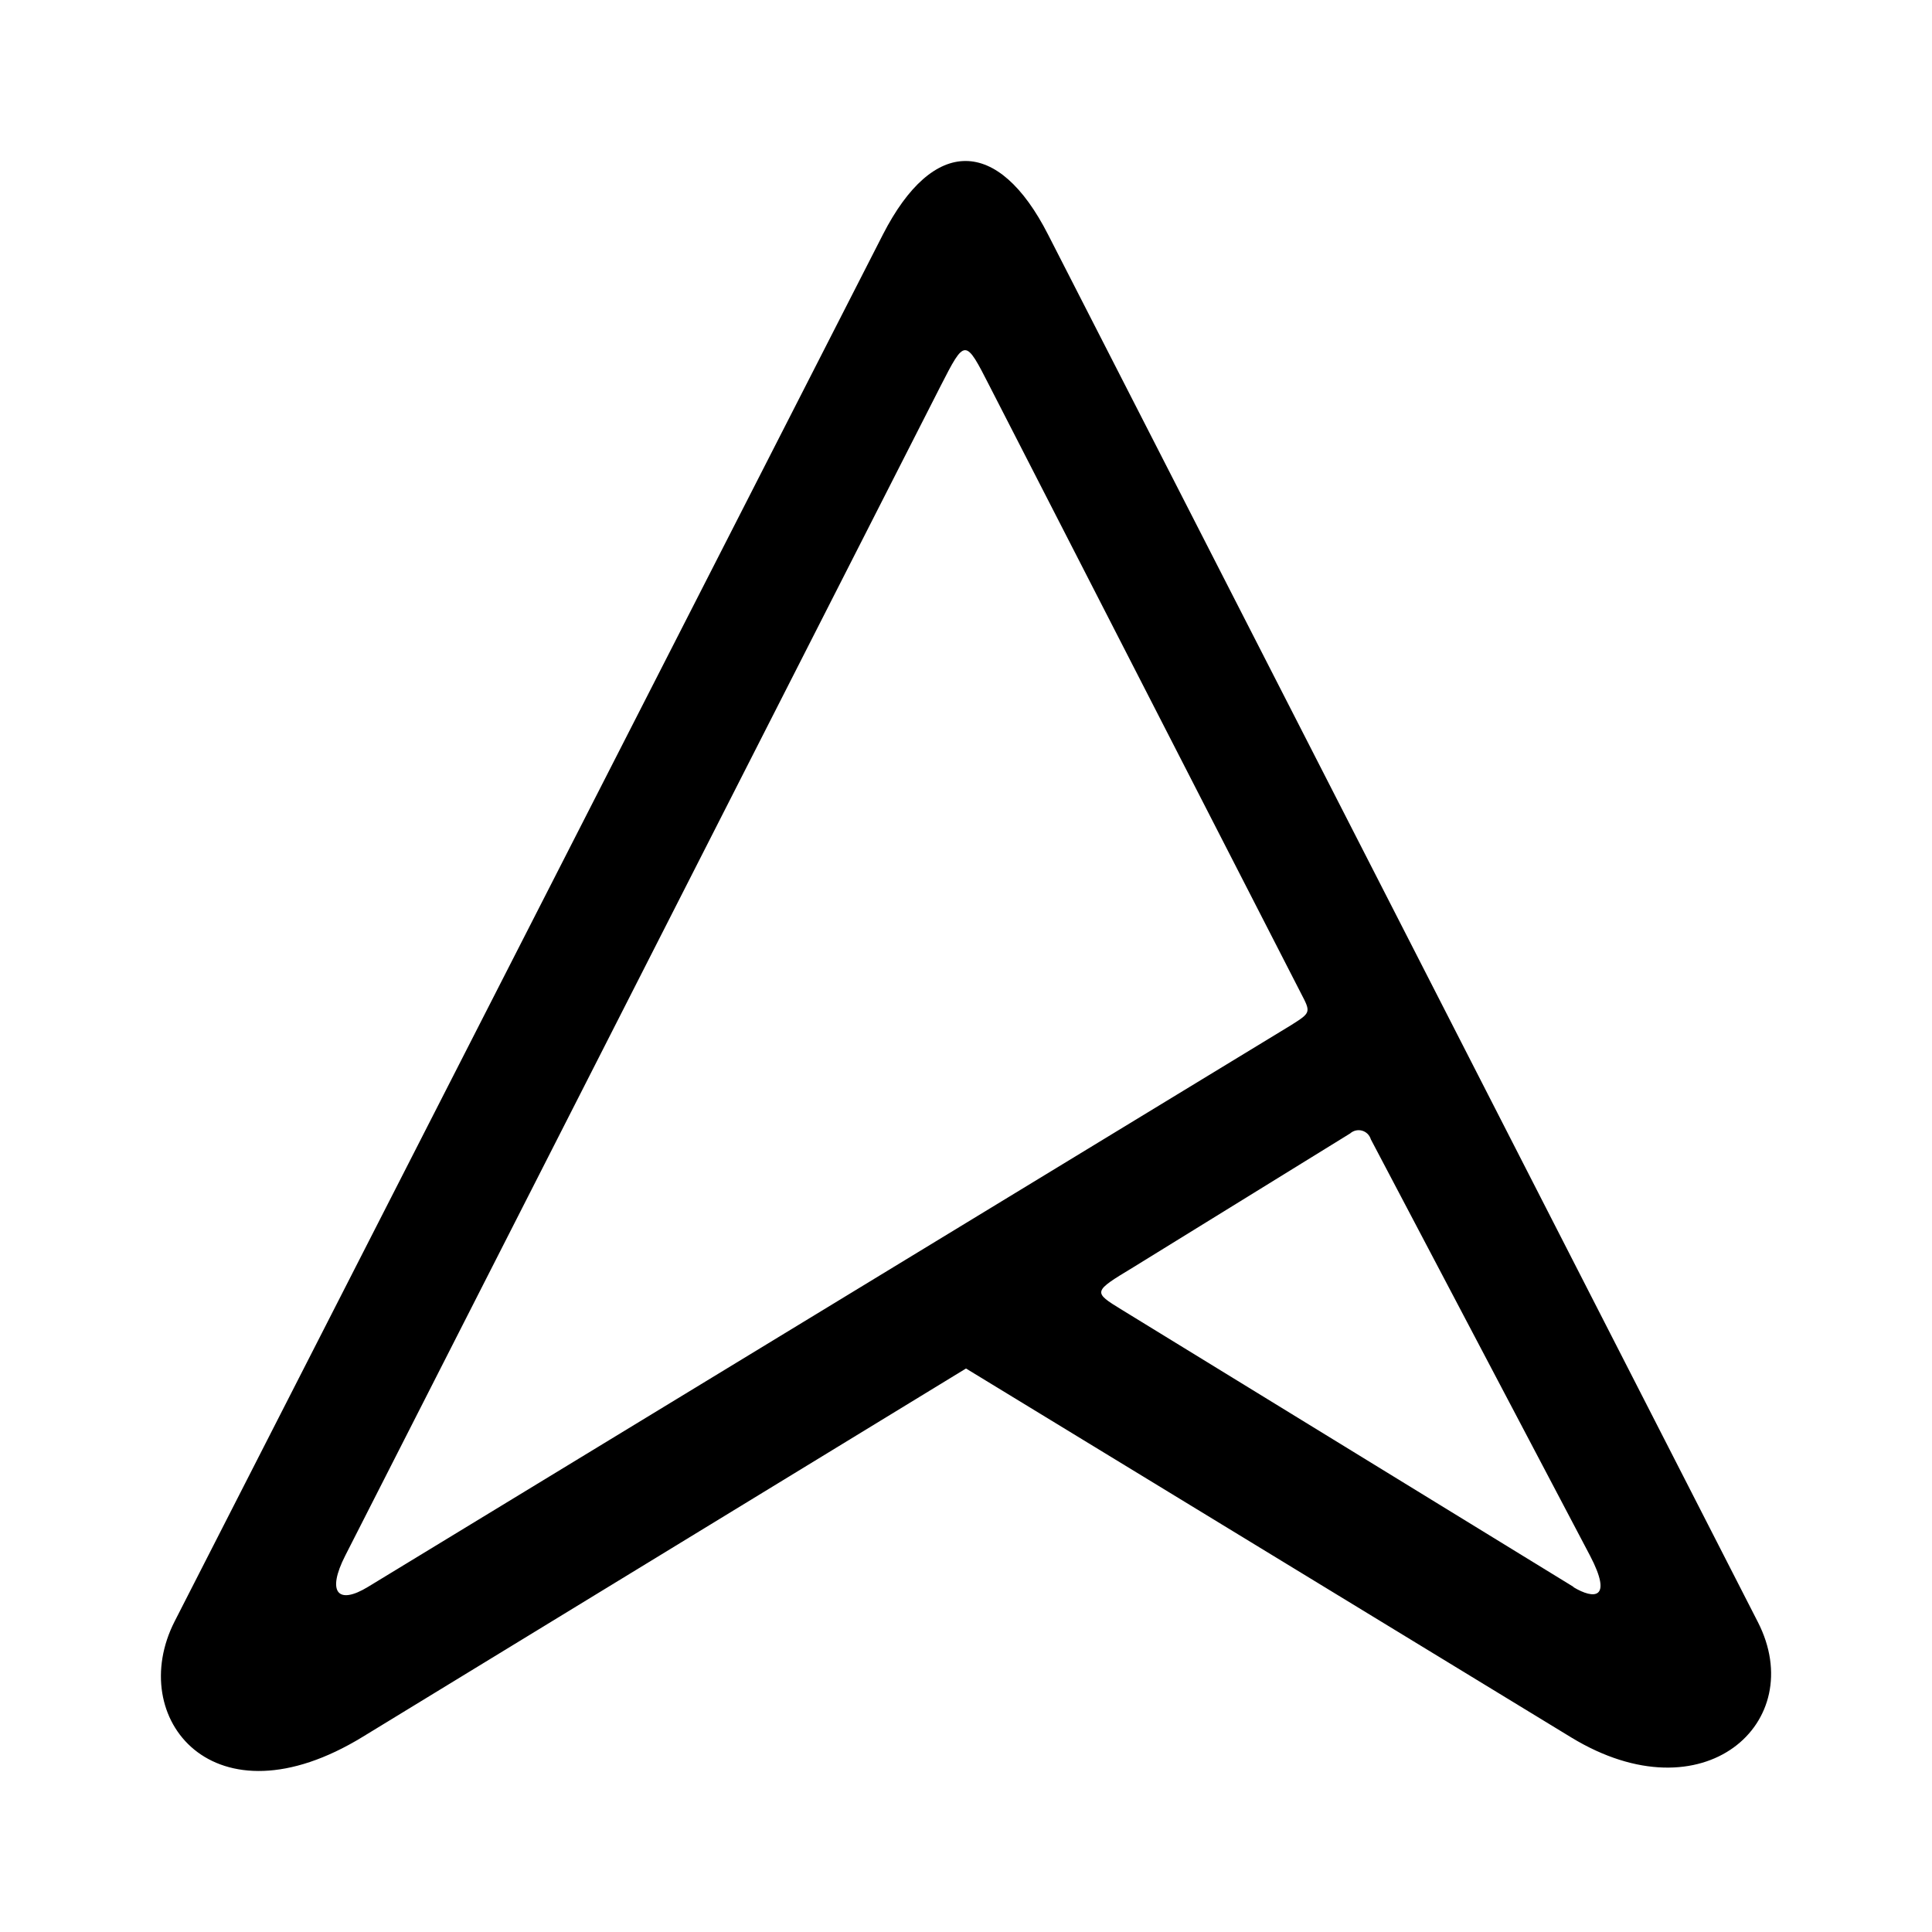
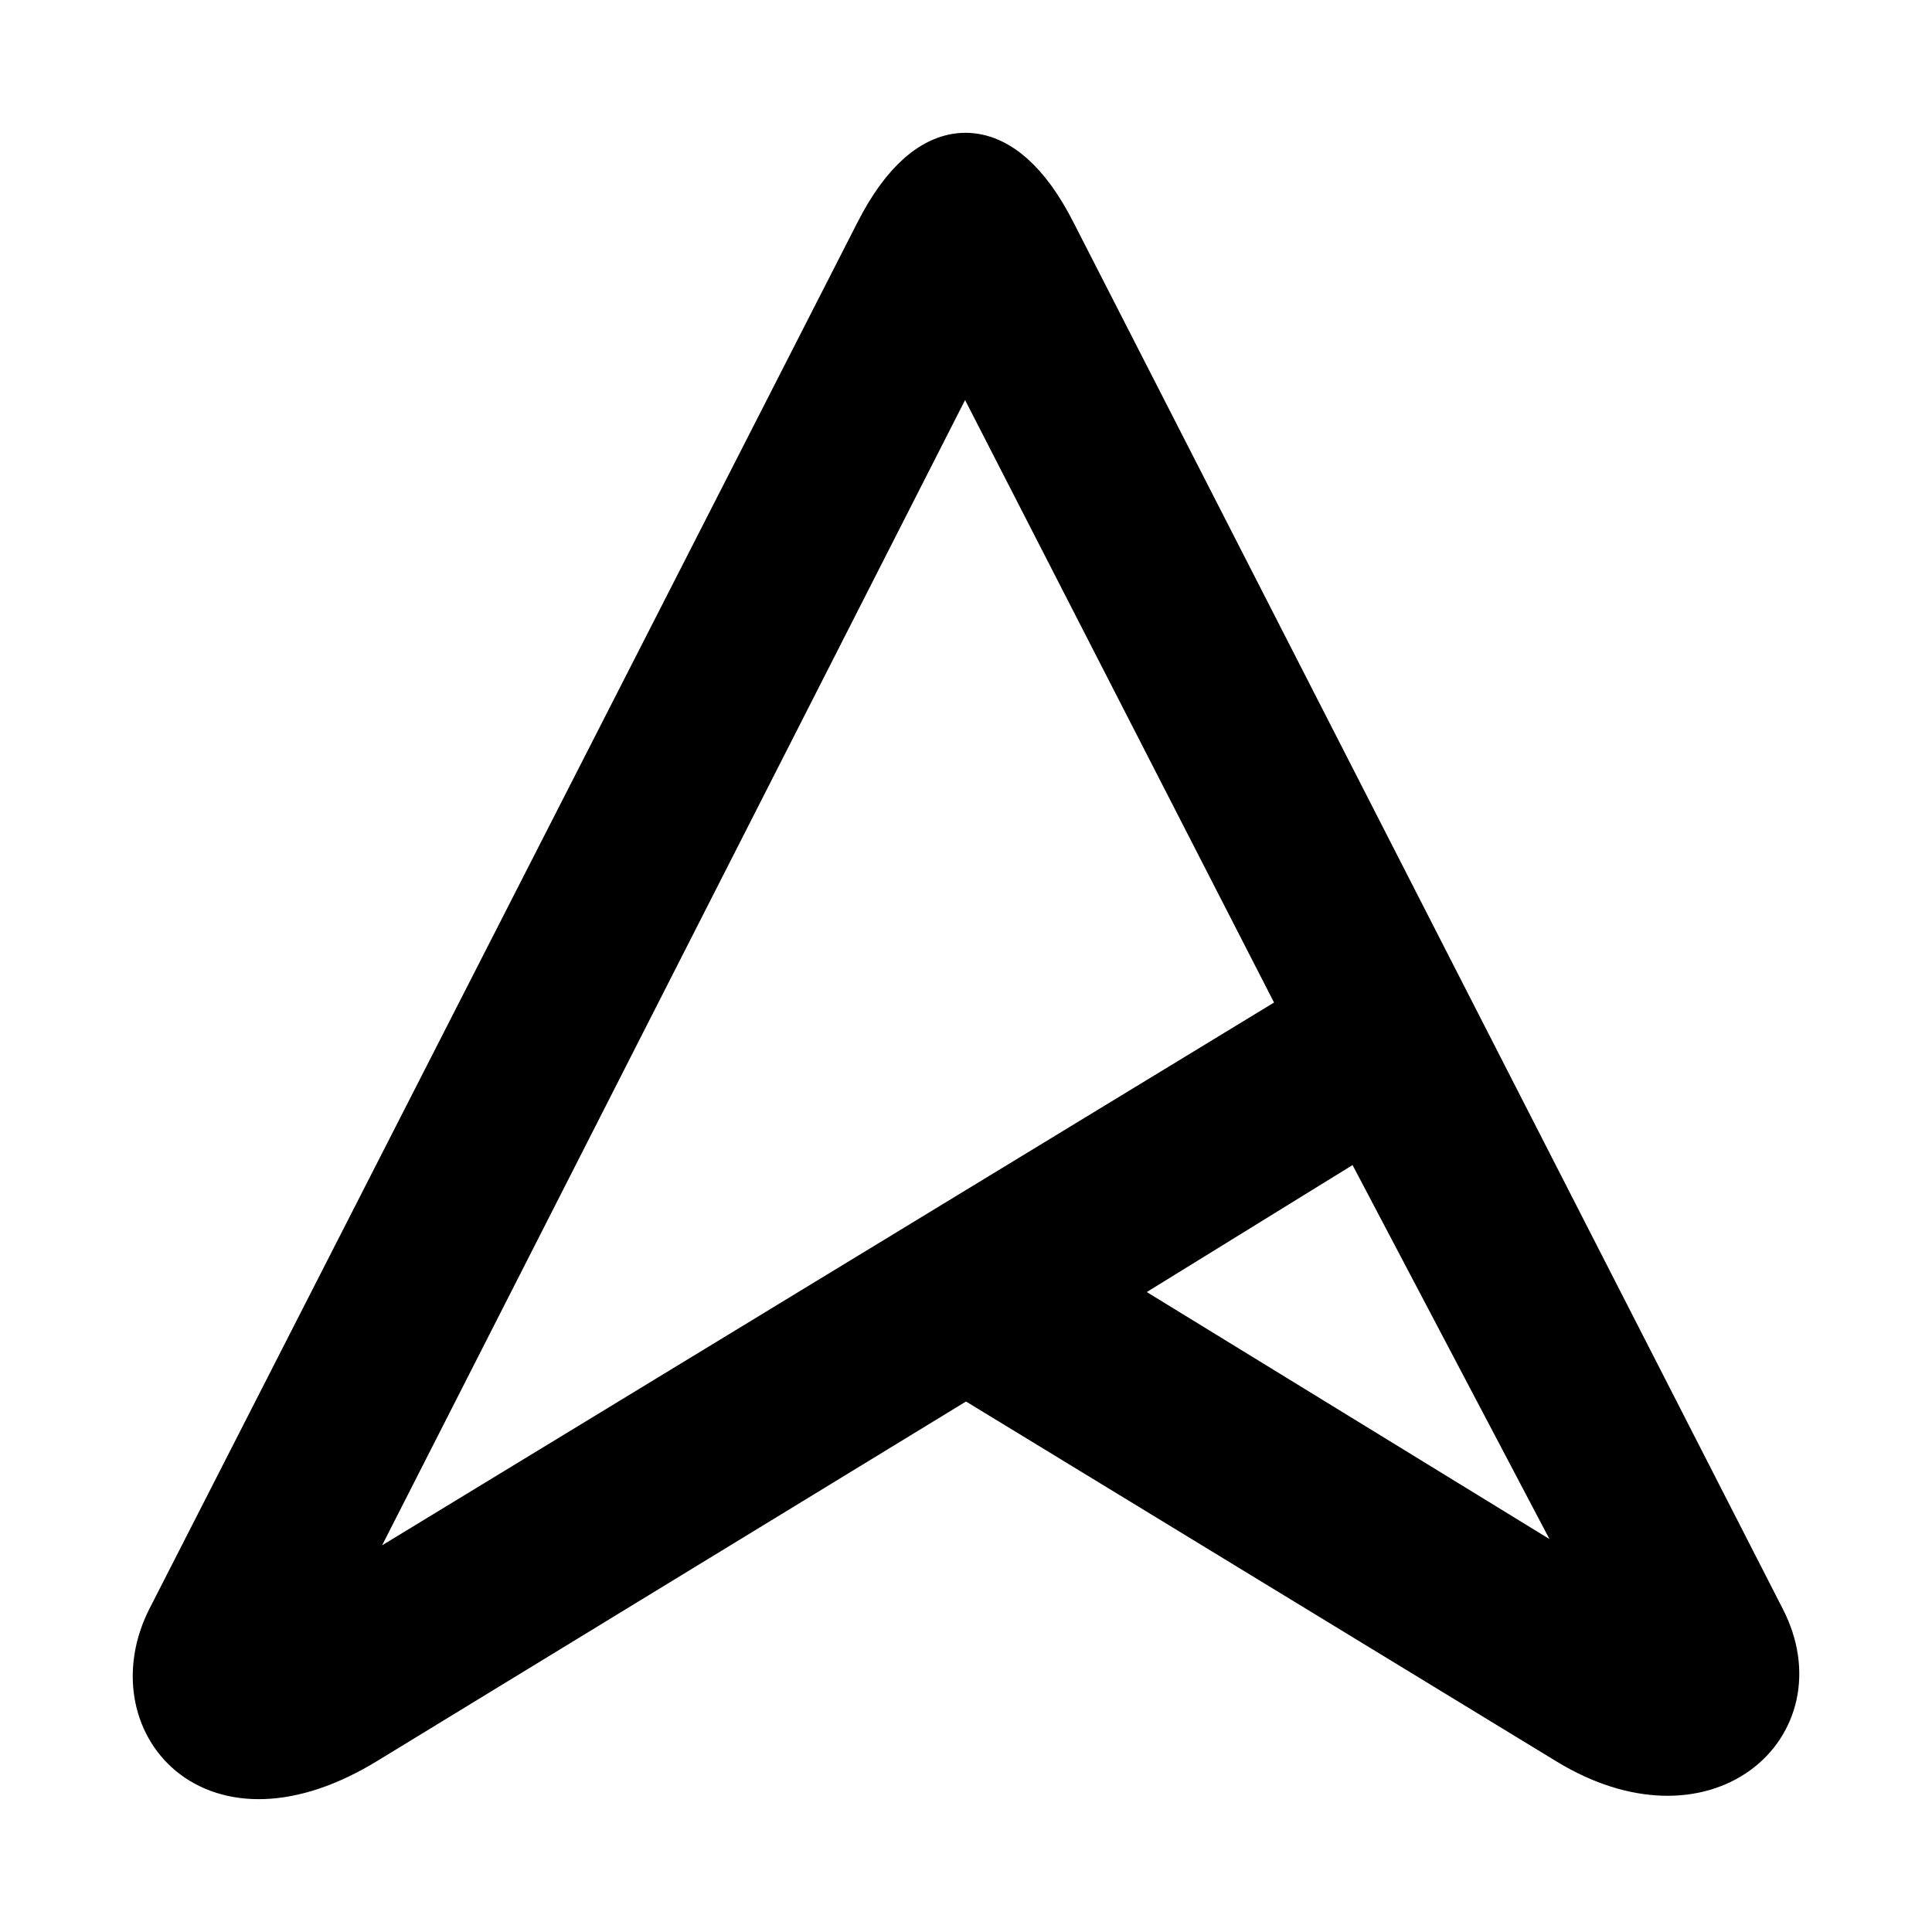
<svg xmlns="http://www.w3.org/2000/svg" width="24" height="24" viewBox="0 0 24 24">
-   <path fill="currentColor" d="M21.837 20.15L13.019 2.913c-.617-1.21-1.424-1.225-2.051 0L2.17 20.14c-.613 1.2.481 2.572 2.338 1.434L12 17l7.52 4.584c1.646 1.001 2.954-.19 2.317-1.434m-17.266-.437c-.374.228-.515.068-.282-.389L11.682 4.8c.307-.6.307-.6.613 0l3.864 7.535c.127.243.127.243-.121.4zm14.976 0l-5.609-3.441c-.365-.224-.365-.224.141-.53l2.693-1.662a.158.158 0 0 1 .257.073l2.723 5.172c.286.548.048.543-.205.392z" />
+   <path fill="currentColor" d="M21.837 20.15L13.019 2.913c-.617-1.21-1.424-1.225-2.051 0L2.17 20.14c-.613 1.2.481 2.572 2.338 1.434L12 17l7.52 4.584c1.646 1.001 2.954-.19 2.317-1.434m-17.266-.437c-.374.228-.515.068-.282-.389L11.682 4.8c.307-.6.307-.6.613 0l3.864 7.535c.127.243.127.243-.121.4zm14.976 0l-5.609-3.441c-.365-.224-.365-.224.141-.53l2.693-1.662a.158.158 0 0 1 .257.073l2.723 5.172c.286.548.048.543-.205.392z" stroke-width="0.7" stroke="currentColor" />
</svg>
